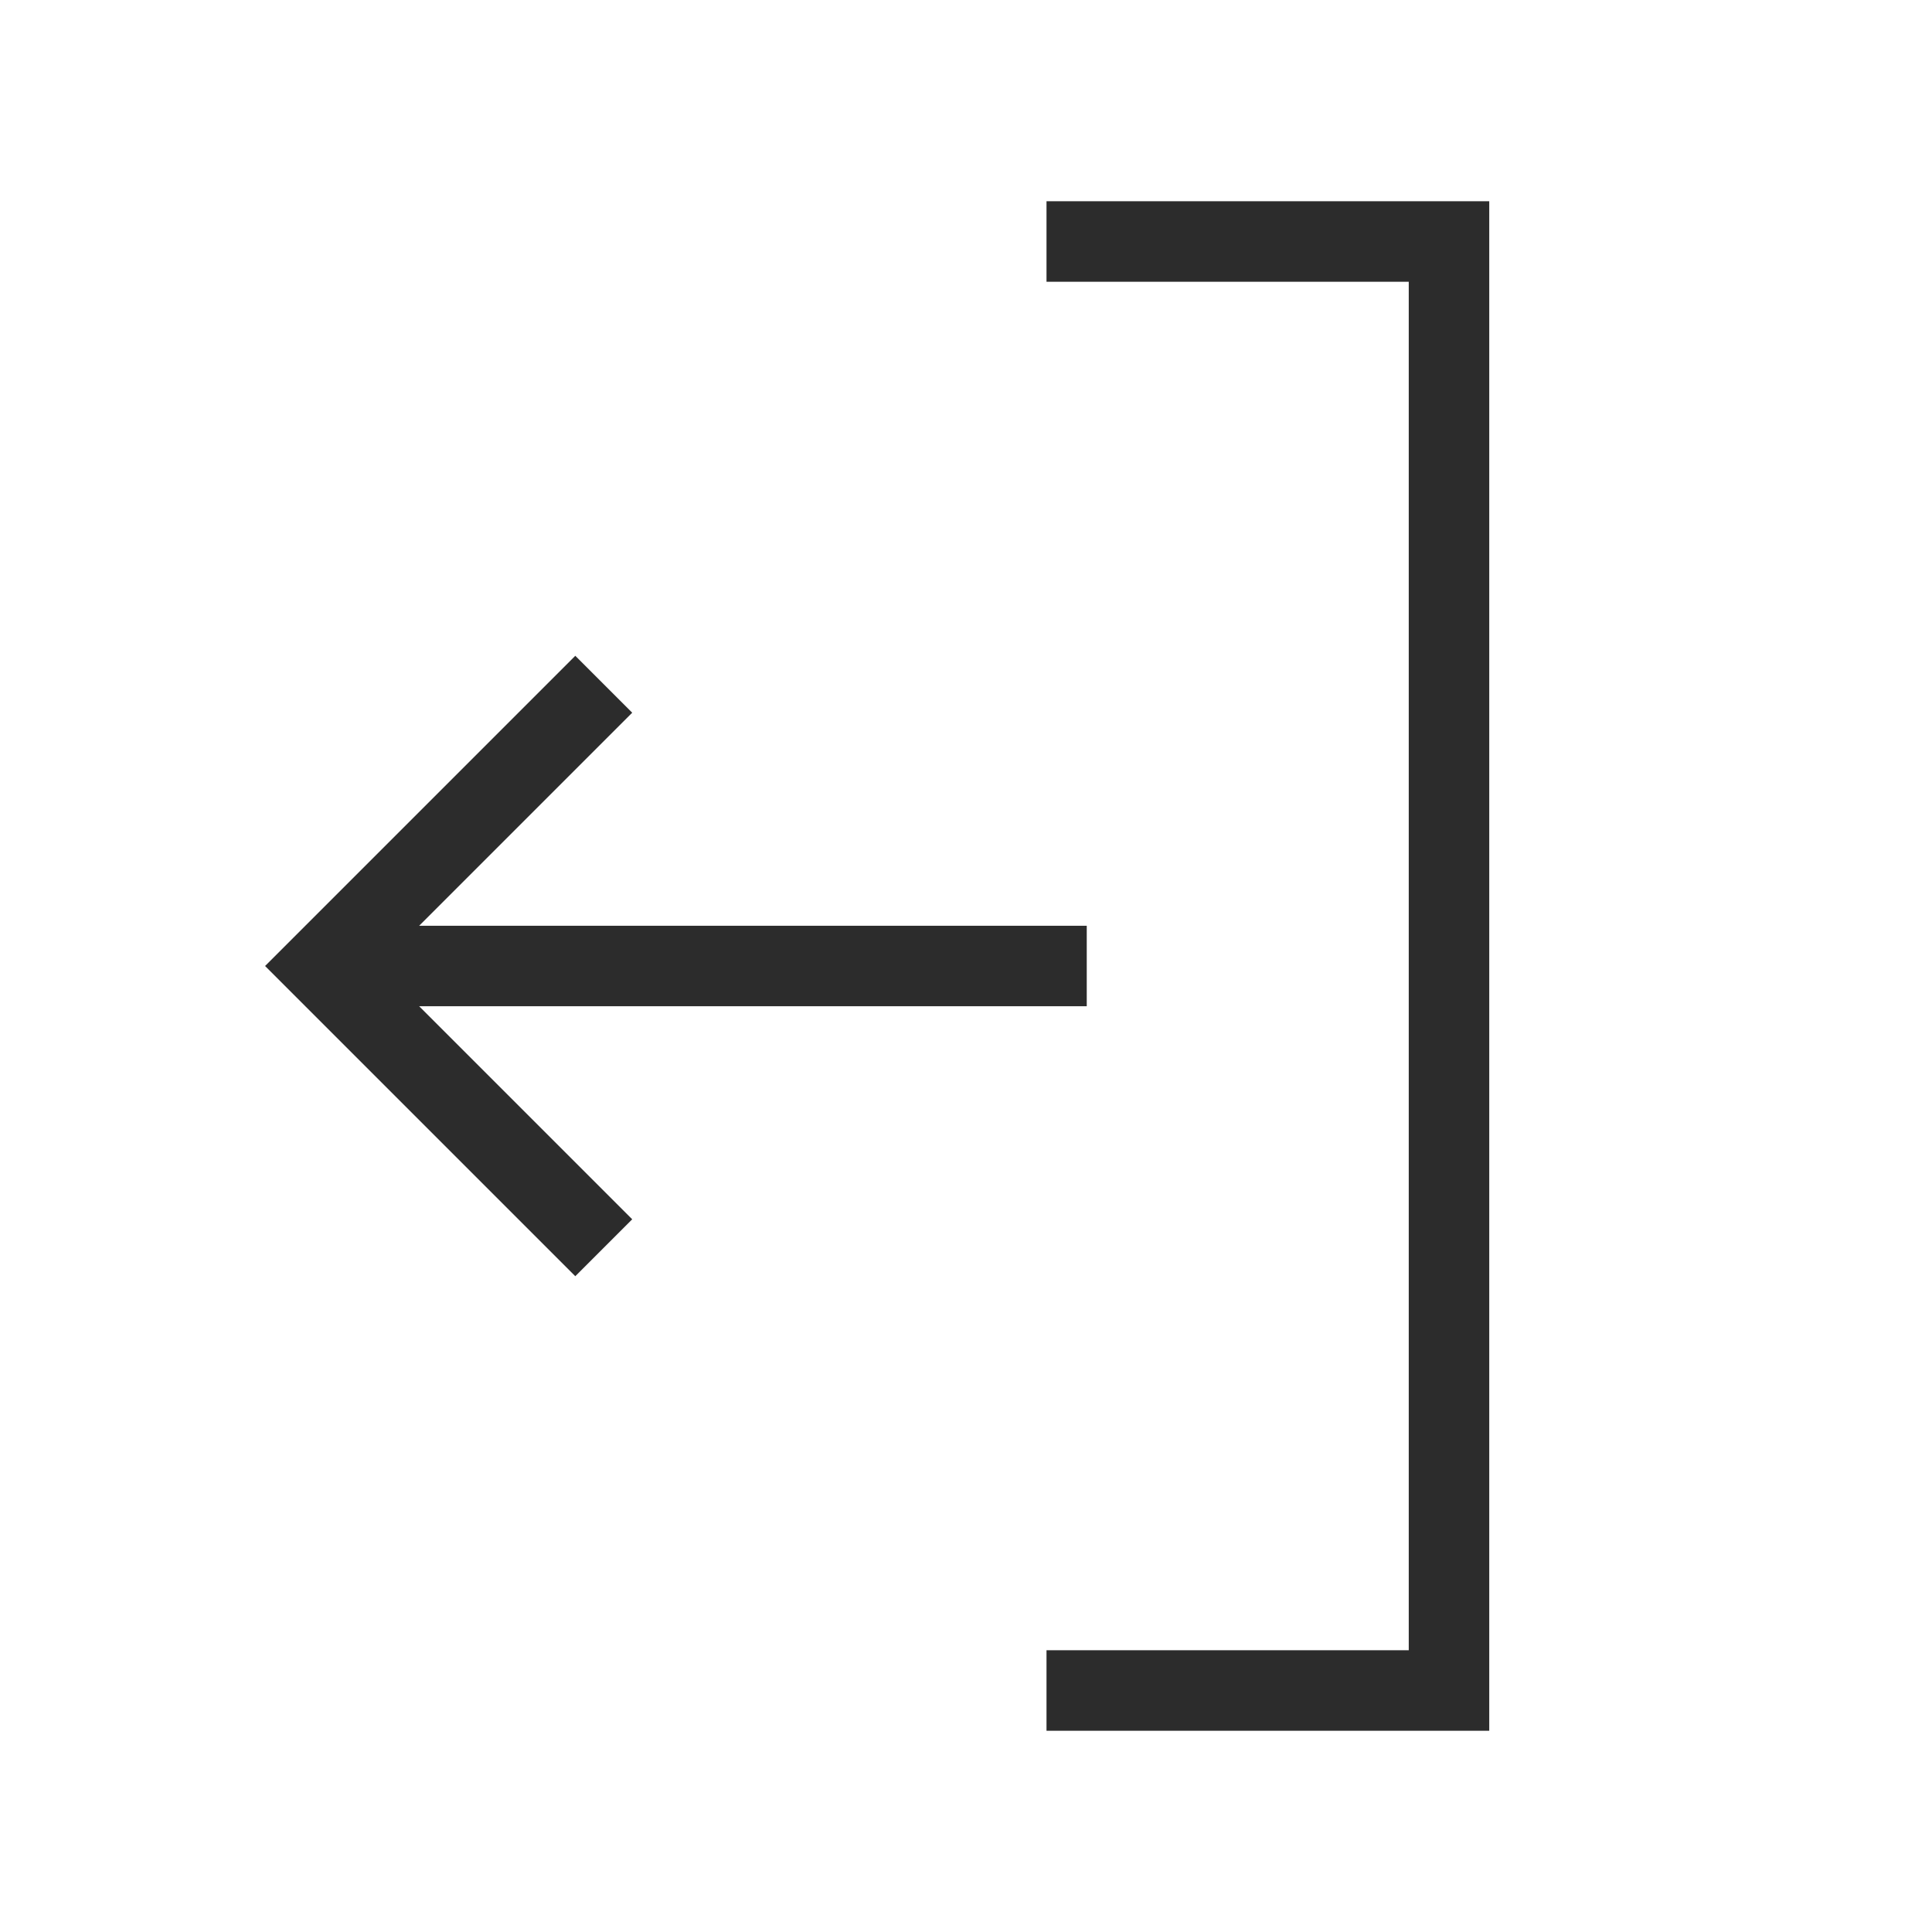
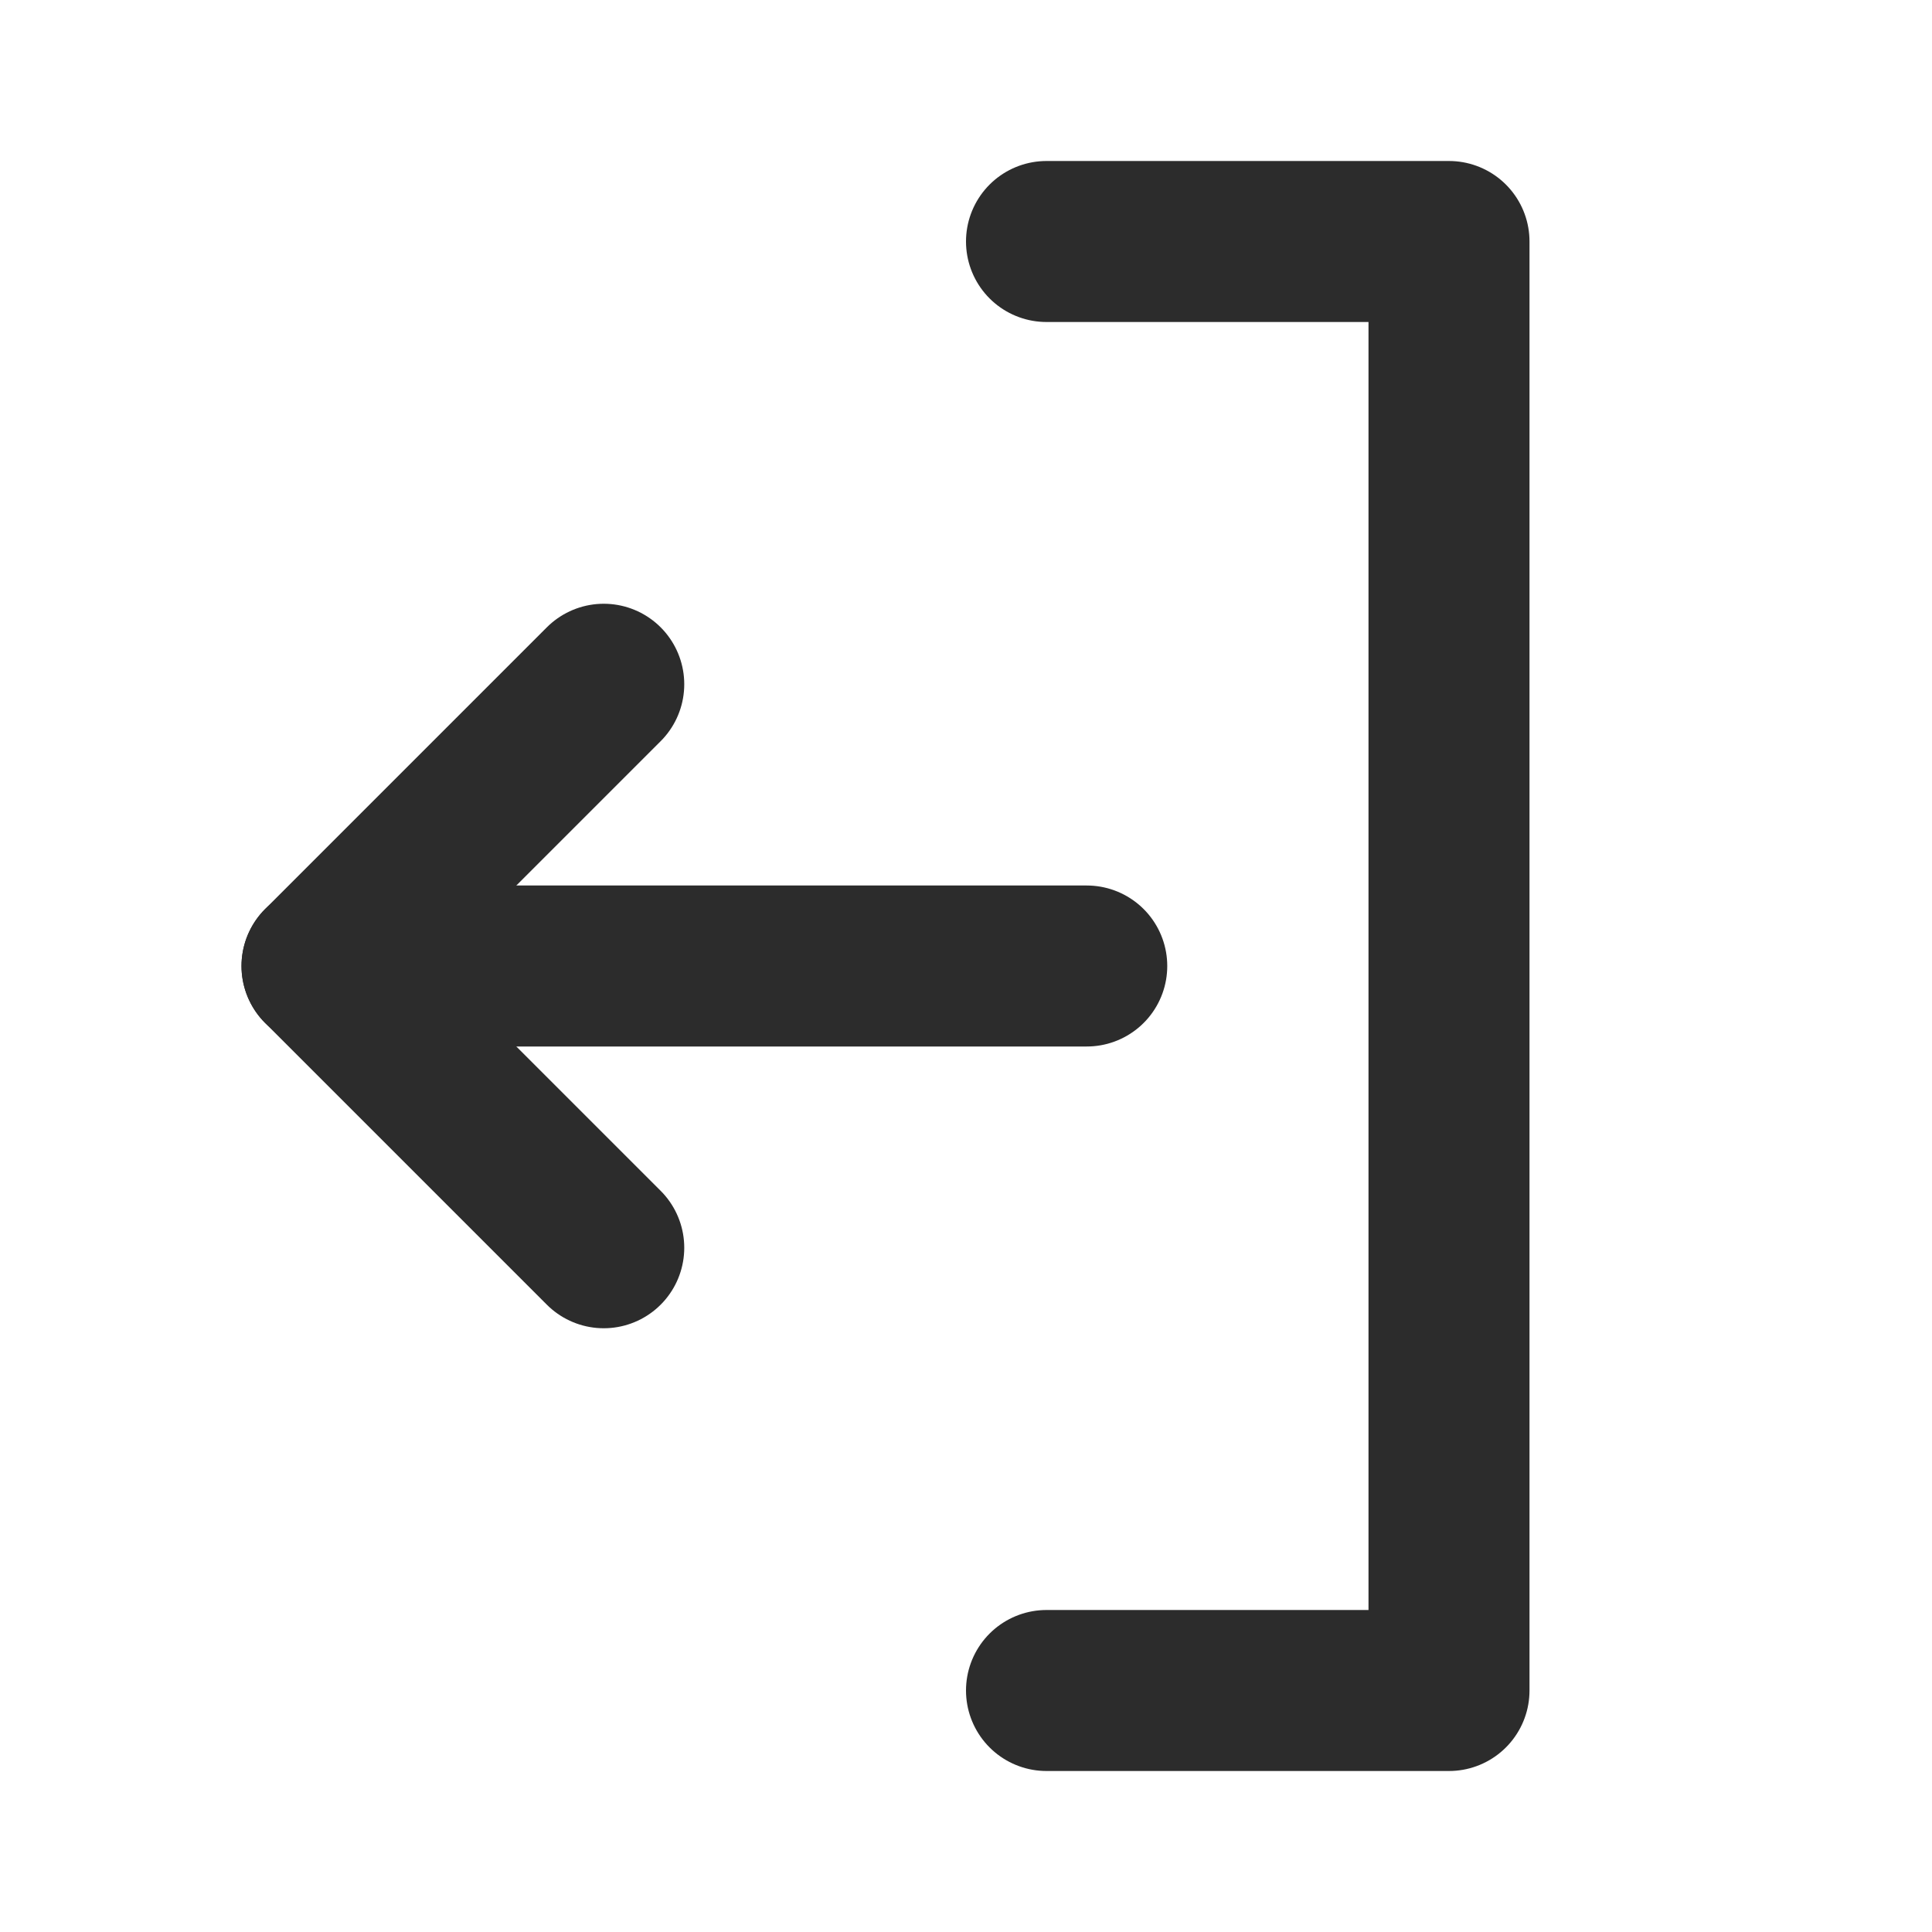
- <svg xmlns="http://www.w3.org/2000/svg" width="24" height="24" fill="none">
-   <path d="M13 3h5v18h-5m.5-9H4m3.5-3.5L4 12l3.5 3.5" stroke="#2C2C2C" strokeWidth="2" strokeLinecap="round" strokeLinejoin="round" />
+ <svg xmlns="http://www.w3.org/2000/svg" width="24" height="24" viewBox="0 0 24 24" fill="none">
+   <path d="M13 3H18V21H13" stroke="#2C2C2C" stroke-width="2" stroke-linecap="round" stroke-linejoin="round" />
+   <path d="M13.5 12H4" stroke="#2C2C2C" stroke-width="2" stroke-linecap="round" stroke-linejoin="round" />
+   <path d="M7.5 8.5L4 12L7.5 15.5" stroke="#2C2C2C" stroke-width="2" stroke-linecap="round" stroke-linejoin="round" />
</svg>
